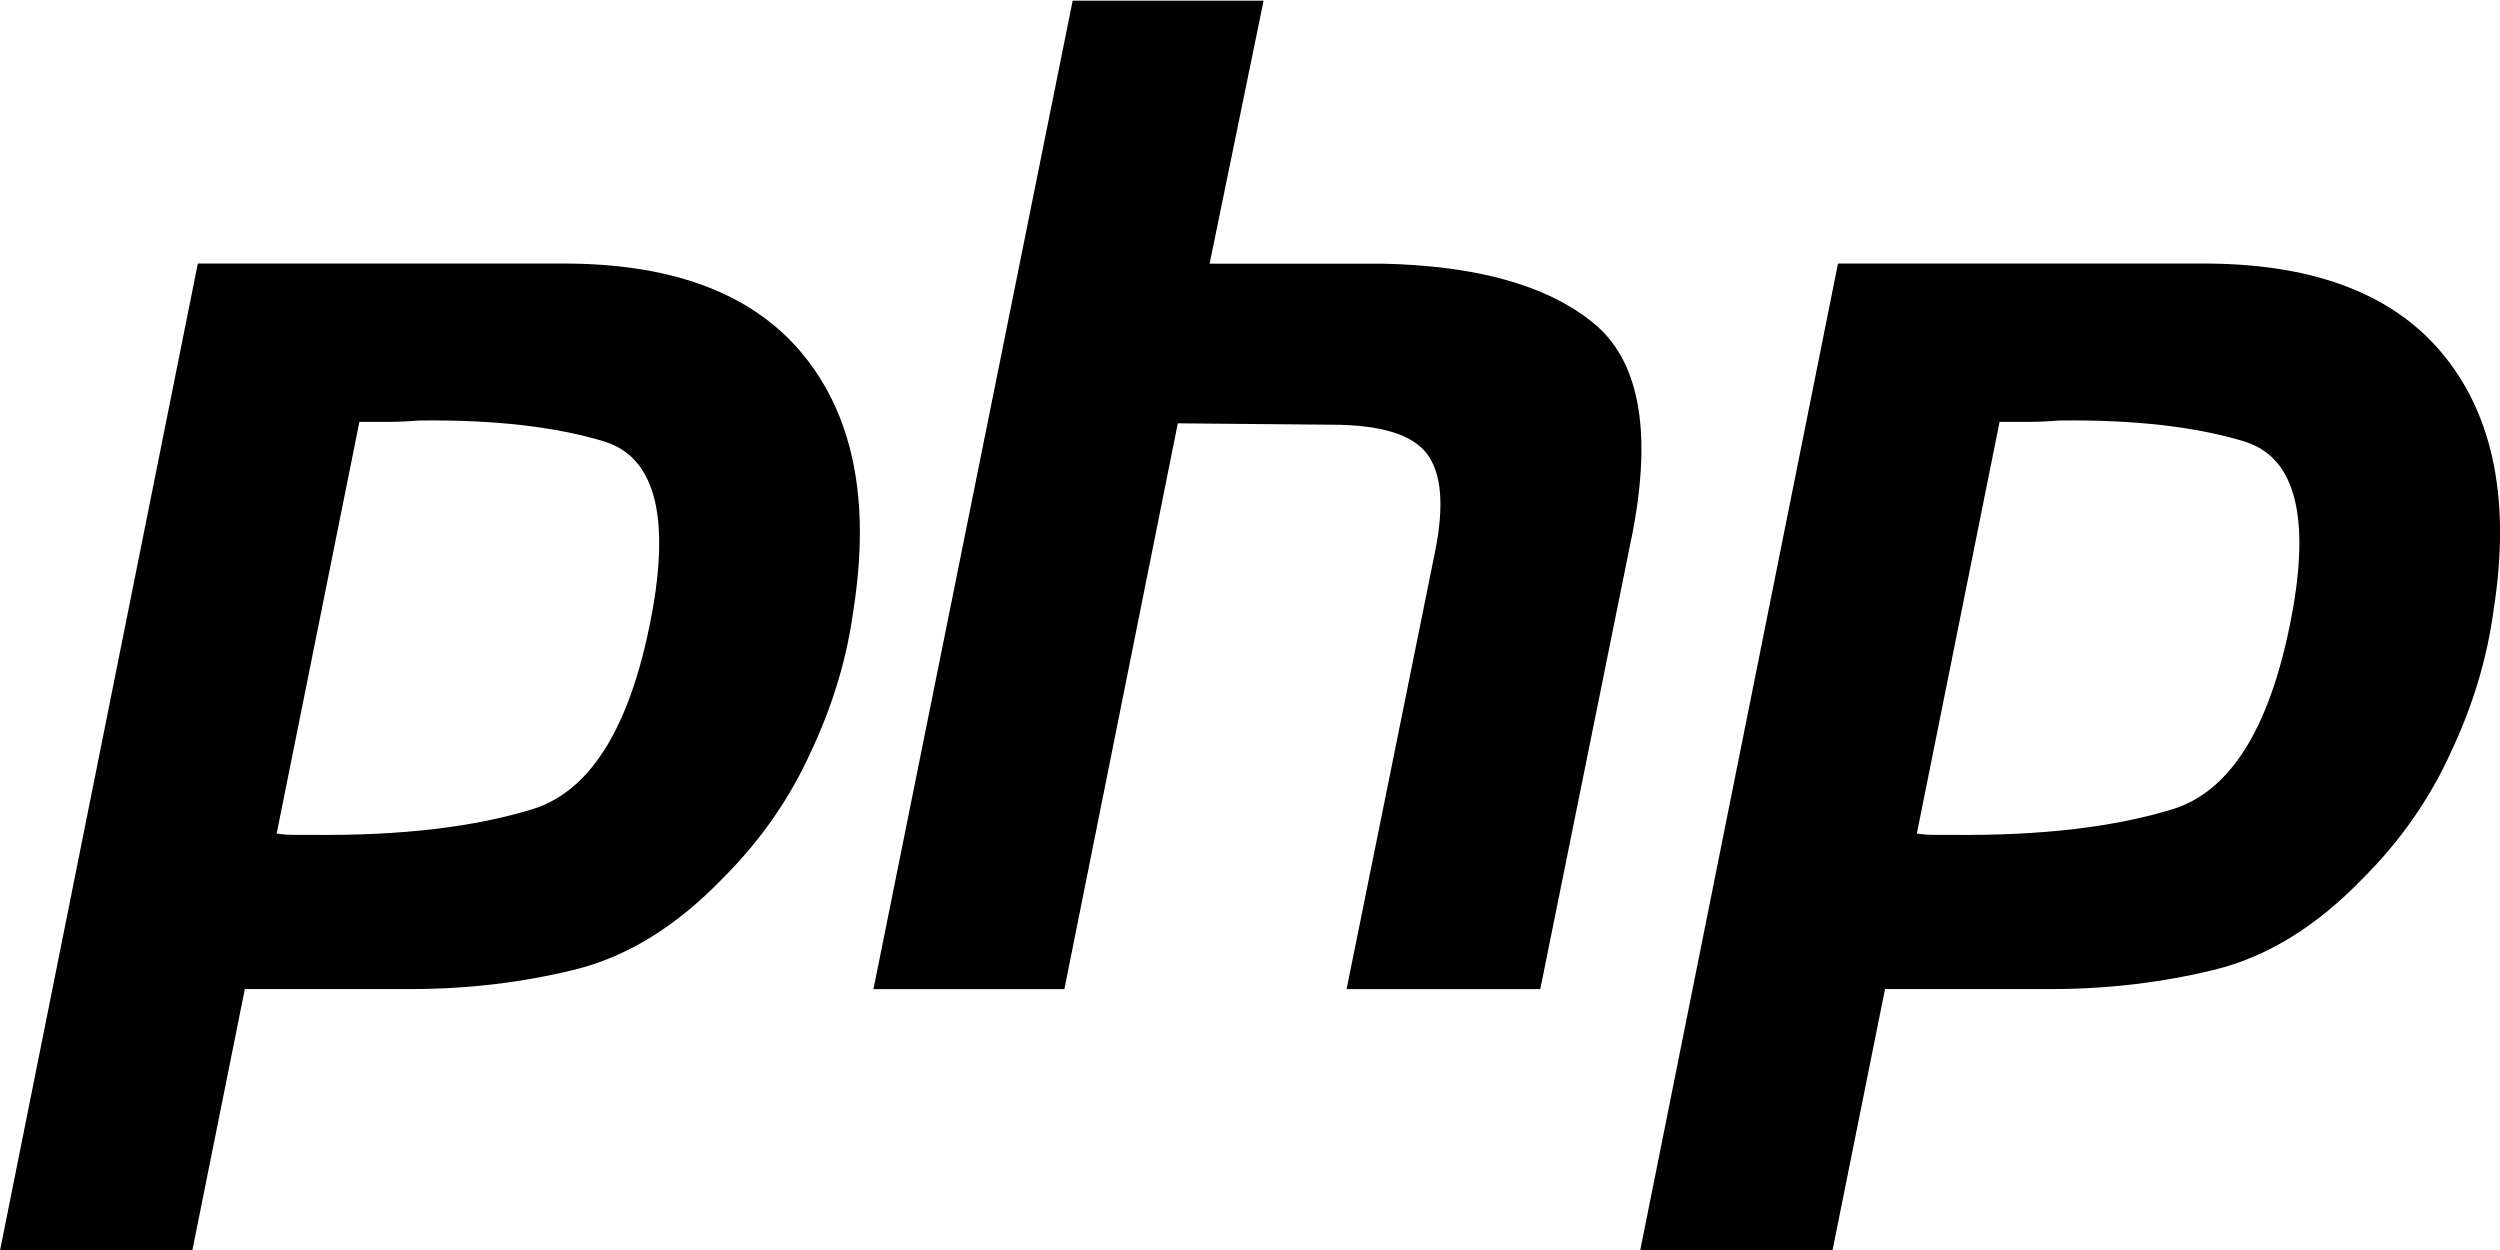
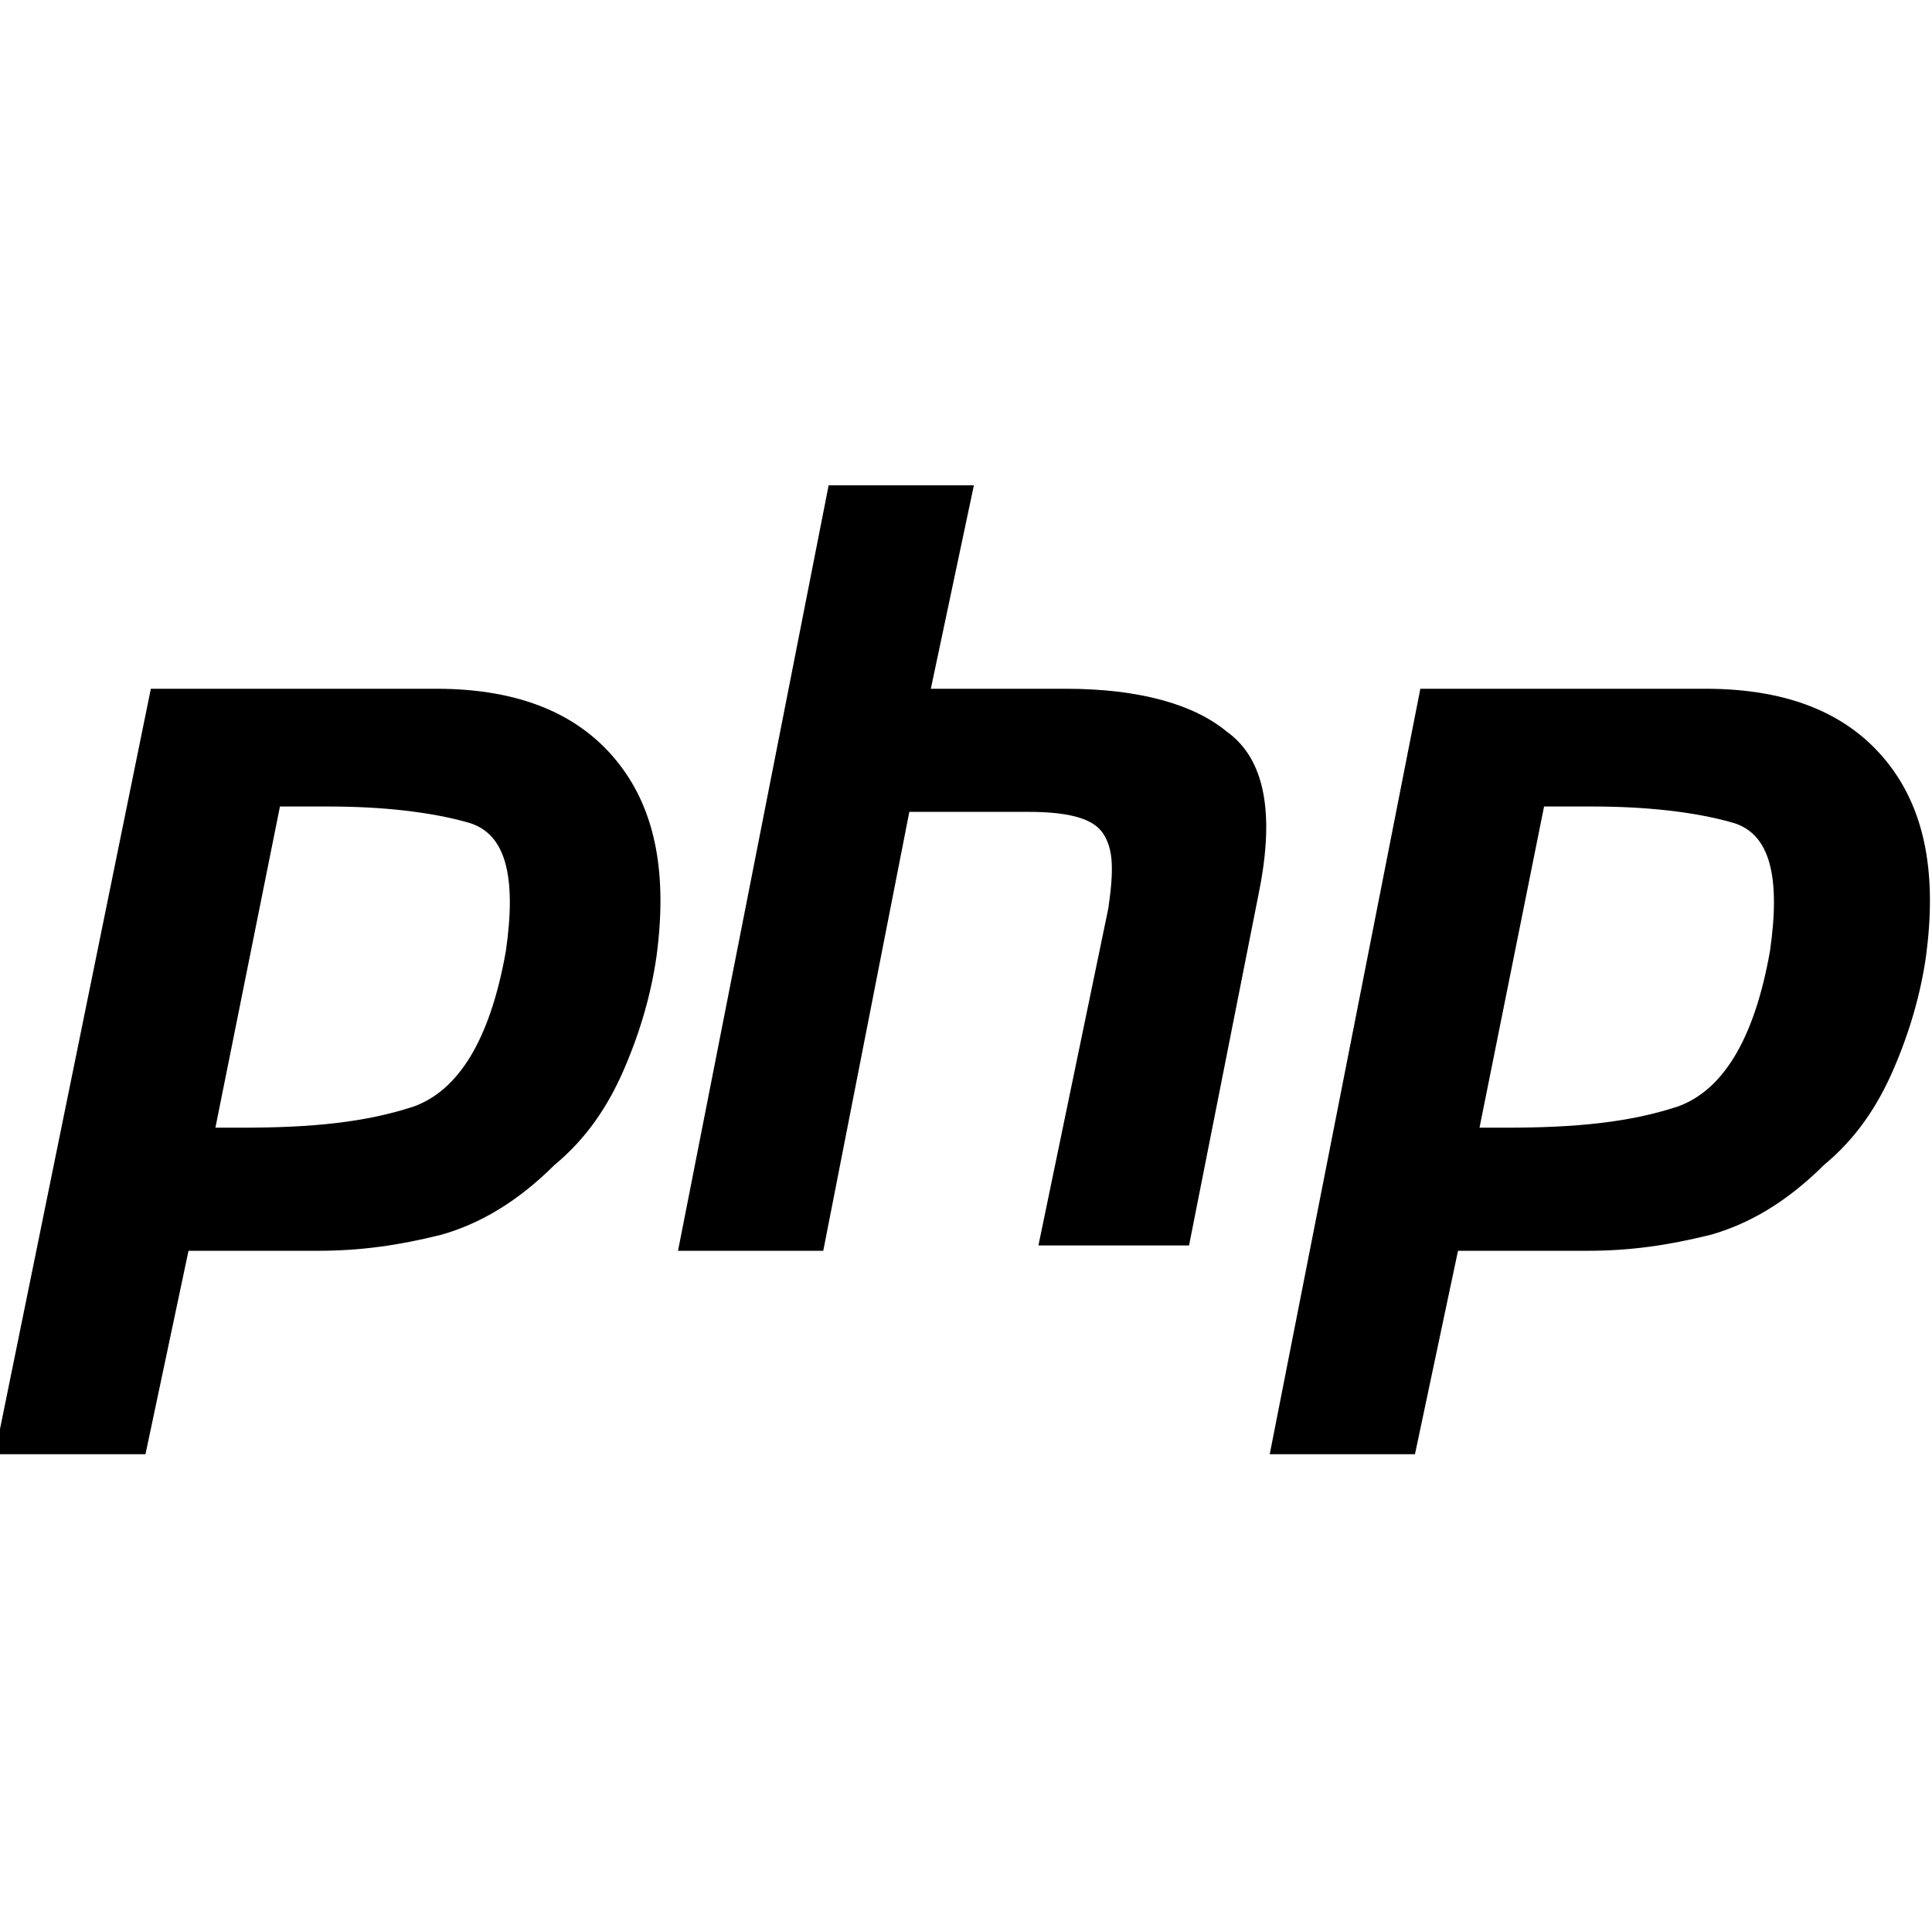
- <svg xmlns="http://www.w3.org/2000/svg" id="svg2" height="400" width="800" version="1.1">
+ <svg xmlns="http://www.w3.org/2000/svg" version="1.1" id="Layer_1" x="0px" y="0px" viewBox="0 0 300 300" style="enable-background:new 0 0 300 300;" xml:space="preserve">
  <g id="g4" transform="translate(-44.632 -141.55)">
    <g id="g6" transform="matrix(8.3528 0 0 8.3119 -727.13 -3759.5)">
-       <path id="path8" d="m99.974 479.48h14.204c4.169 0.035 7.19 1.237 9.063 3.604 1.873 2.367 2.491 5.6 1.855 9.699-0.247 1.873-0.795 3.71-1.643 5.512-0.813 1.802-1.943 3.427-3.392 4.876-1.767 1.837-3.657 3.003-5.671 3.498-2.014 0.495-4.099 0.742-6.254 0.742h-6.36l-2.014 10.07h-7.367l7.579-38.001m6.201 6.042-3.18 15.9c0.212 0.035 0.424 0.053 0.636 0.053h0.742c3.392 0.035 6.219-0.3 8.48-1.007 2.261-0.742 3.781-3.321 4.558-7.738 0.636-3.71-0-5.848-1.908-6.413-1.873-0.565-4.222-0.83-7.049-0.795-0.424 0.035-0.83 0.053-1.219 0.053-0.353 0-0.724 0-1.113 0l0.053-0.053" />
-       <path id="path10" d="m133.49 469.36h7.314l-2.067 10.123h6.572c3.604 0.071 6.289 0.813 8.056 2.226 1.802 1.413 2.332 4.099 1.59 8.056l-3.551 17.649h-7.42l3.392-16.854c0.353-1.767 0.247-3.021-0.318-3.763-0.565-0.742-1.784-1.113-3.657-1.113l-5.883-0.053-4.346 21.783h-7.314l7.632-38.054" />
-       <path id="path12" d="m162.81 479.48h14.204c4.169 0.035 7.19 1.237 9.063 3.604 1.873 2.367 2.491 5.6 1.855 9.699-0.247 1.873-0.795 3.71-1.643 5.512-0.813 1.802-1.943 3.427-3.392 4.876-1.767 1.837-3.657 3.003-5.671 3.498-2.014 0.495-4.099 0.742-6.254 0.742h-6.36l-2.014 10.07h-7.367l7.579-38.001m6.201 6.042-3.18 15.9c0.212 0.035 0.424 0.053 0.636 0.053h0.742c3.392 0.035 6.219-0.3 8.48-1.007 2.261-0.742 3.781-3.321 4.558-7.738 0.636-3.71-0-5.848-1.908-6.413-1.873-0.565-4.222-0.83-7.049-0.795-0.424 0.035-0.83 0.053-1.219 0.053-0.353 0-0.724 0-1.113 0l0.053-0.053" />
+       <path id="path8" d="M95.2,482.2h5.3c1.6,0,2.7,0.5,3.4,1.4c0.7,0.9,0.9,2.1,0.7,3.6c-0.1,0.7-0.3,1.4-0.6,2.1    c-0.3,0.7-0.7,1.3-1.3,1.8c-0.7,0.7-1.4,1.1-2.1,1.3c-0.8,0.2-1.5,0.3-2.3,0.3h-2.4l-0.8,3.8h-2.8L95.2,482.2 M97.6,484.4l-1.2,6    c0.1,0,0.2,0,0.2,0h0.3c1.3,0,2.3-0.1,3.2-0.4c0.8-0.3,1.4-1.2,1.7-2.9c0.2-1.4,0-2.2-0.7-2.4c-0.7-0.2-1.6-0.3-2.6-0.3    c-0.2,0-0.3,0-0.5,0C97.8,484.4,97.7,484.4,97.6,484.4L97.6,484.4" />
+       <path id="path10" d="M107.8,478.4h2.7l-0.8,3.8h2.5c1.4,0,2.4,0.3,3,0.8c0.7,0.5,0.9,1.5,0.6,3l-1.3,6.6h-2.8l1.3-6.3    c0.1-0.7,0.1-1.1-0.1-1.4c-0.2-0.3-0.7-0.4-1.4-0.4l-2.2,0l-1.6,8.2h-2.7L107.8,478.4" />
+       <path id="path12" d="M118.8,482.2h5.3c1.6,0,2.7,0.5,3.4,1.4c0.7,0.9,0.9,2.1,0.7,3.6c-0.1,0.7-0.3,1.4-0.6,2.1    c-0.3,0.7-0.7,1.3-1.3,1.8c-0.7,0.7-1.4,1.1-2.1,1.3c-0.8,0.2-1.5,0.3-2.3,0.3h-2.4l-0.8,3.8H116L118.8,482.2 M121.1,484.4l-1.2,6    c0.1,0,0.2,0,0.2,0h0.3c1.3,0,2.3-0.1,3.2-0.4c0.8-0.3,1.4-1.2,1.7-2.9c0.2-1.4,0-2.2-0.7-2.4c-0.7-0.2-1.6-0.3-2.6-0.3    c-0.2,0-0.3,0-0.5,0C121.4,484.4,121.3,484.4,121.1,484.4L121.1,484.4" />
    </g>
  </g>
</svg>
